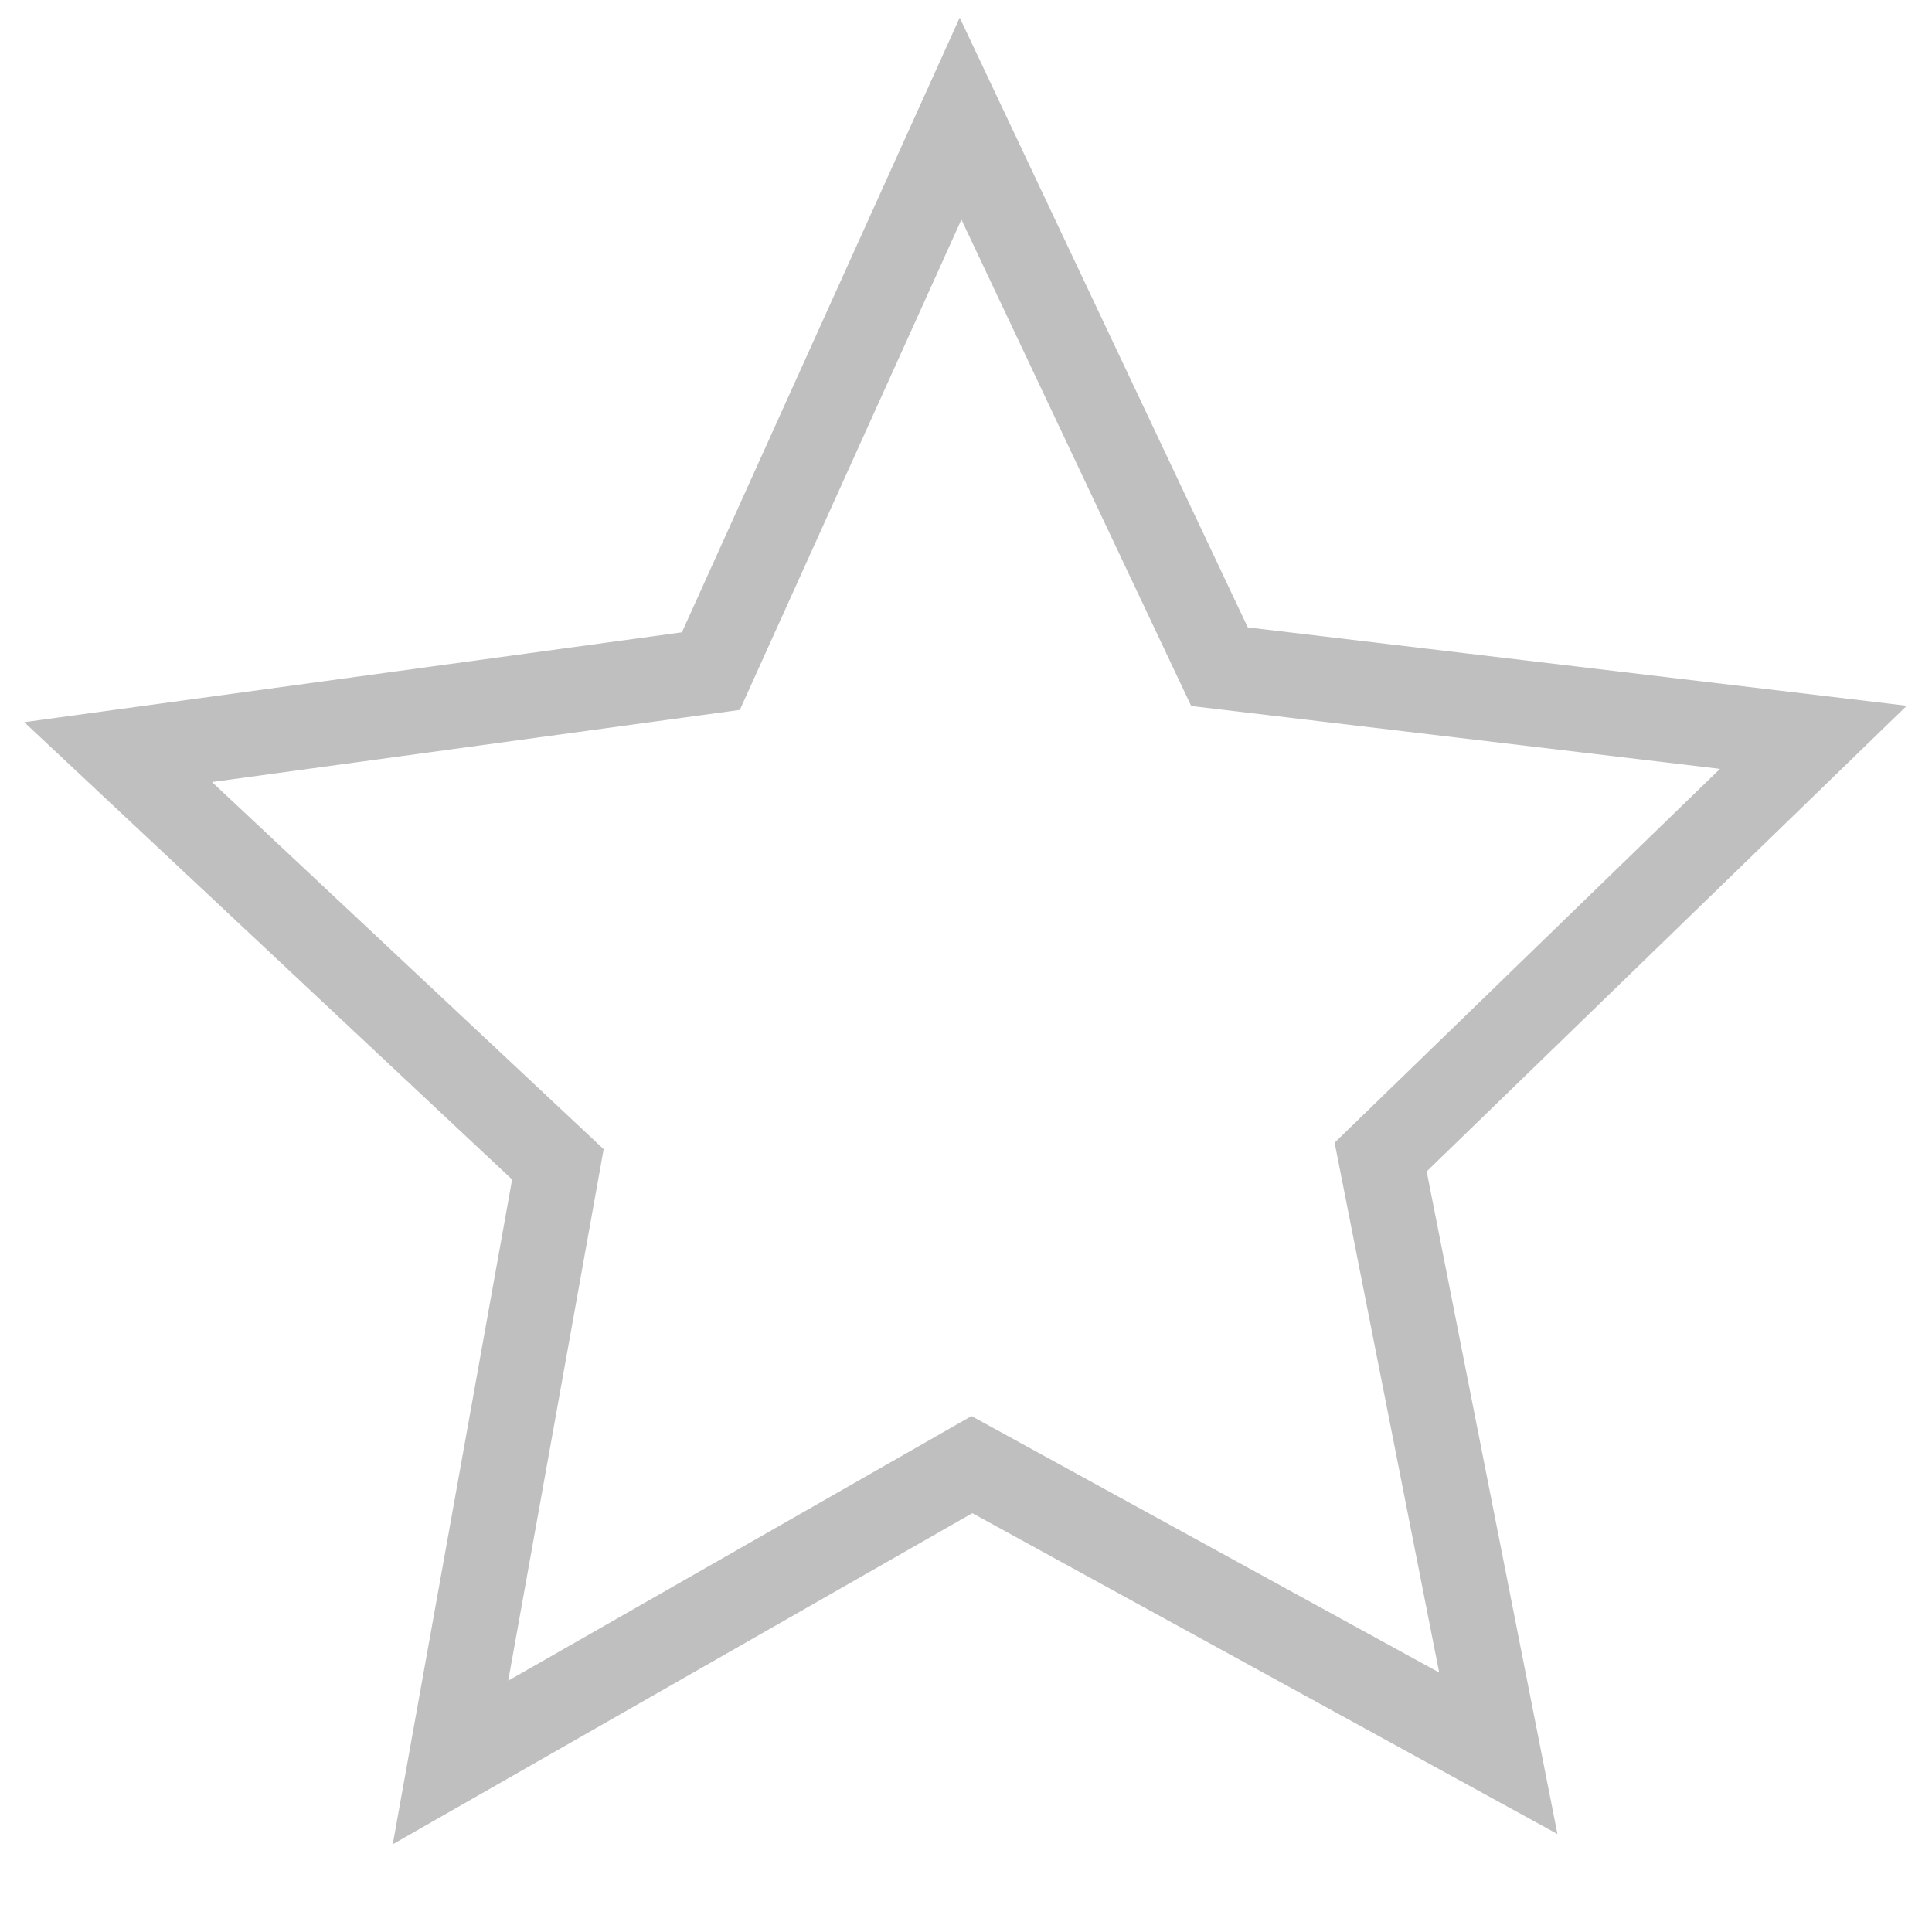
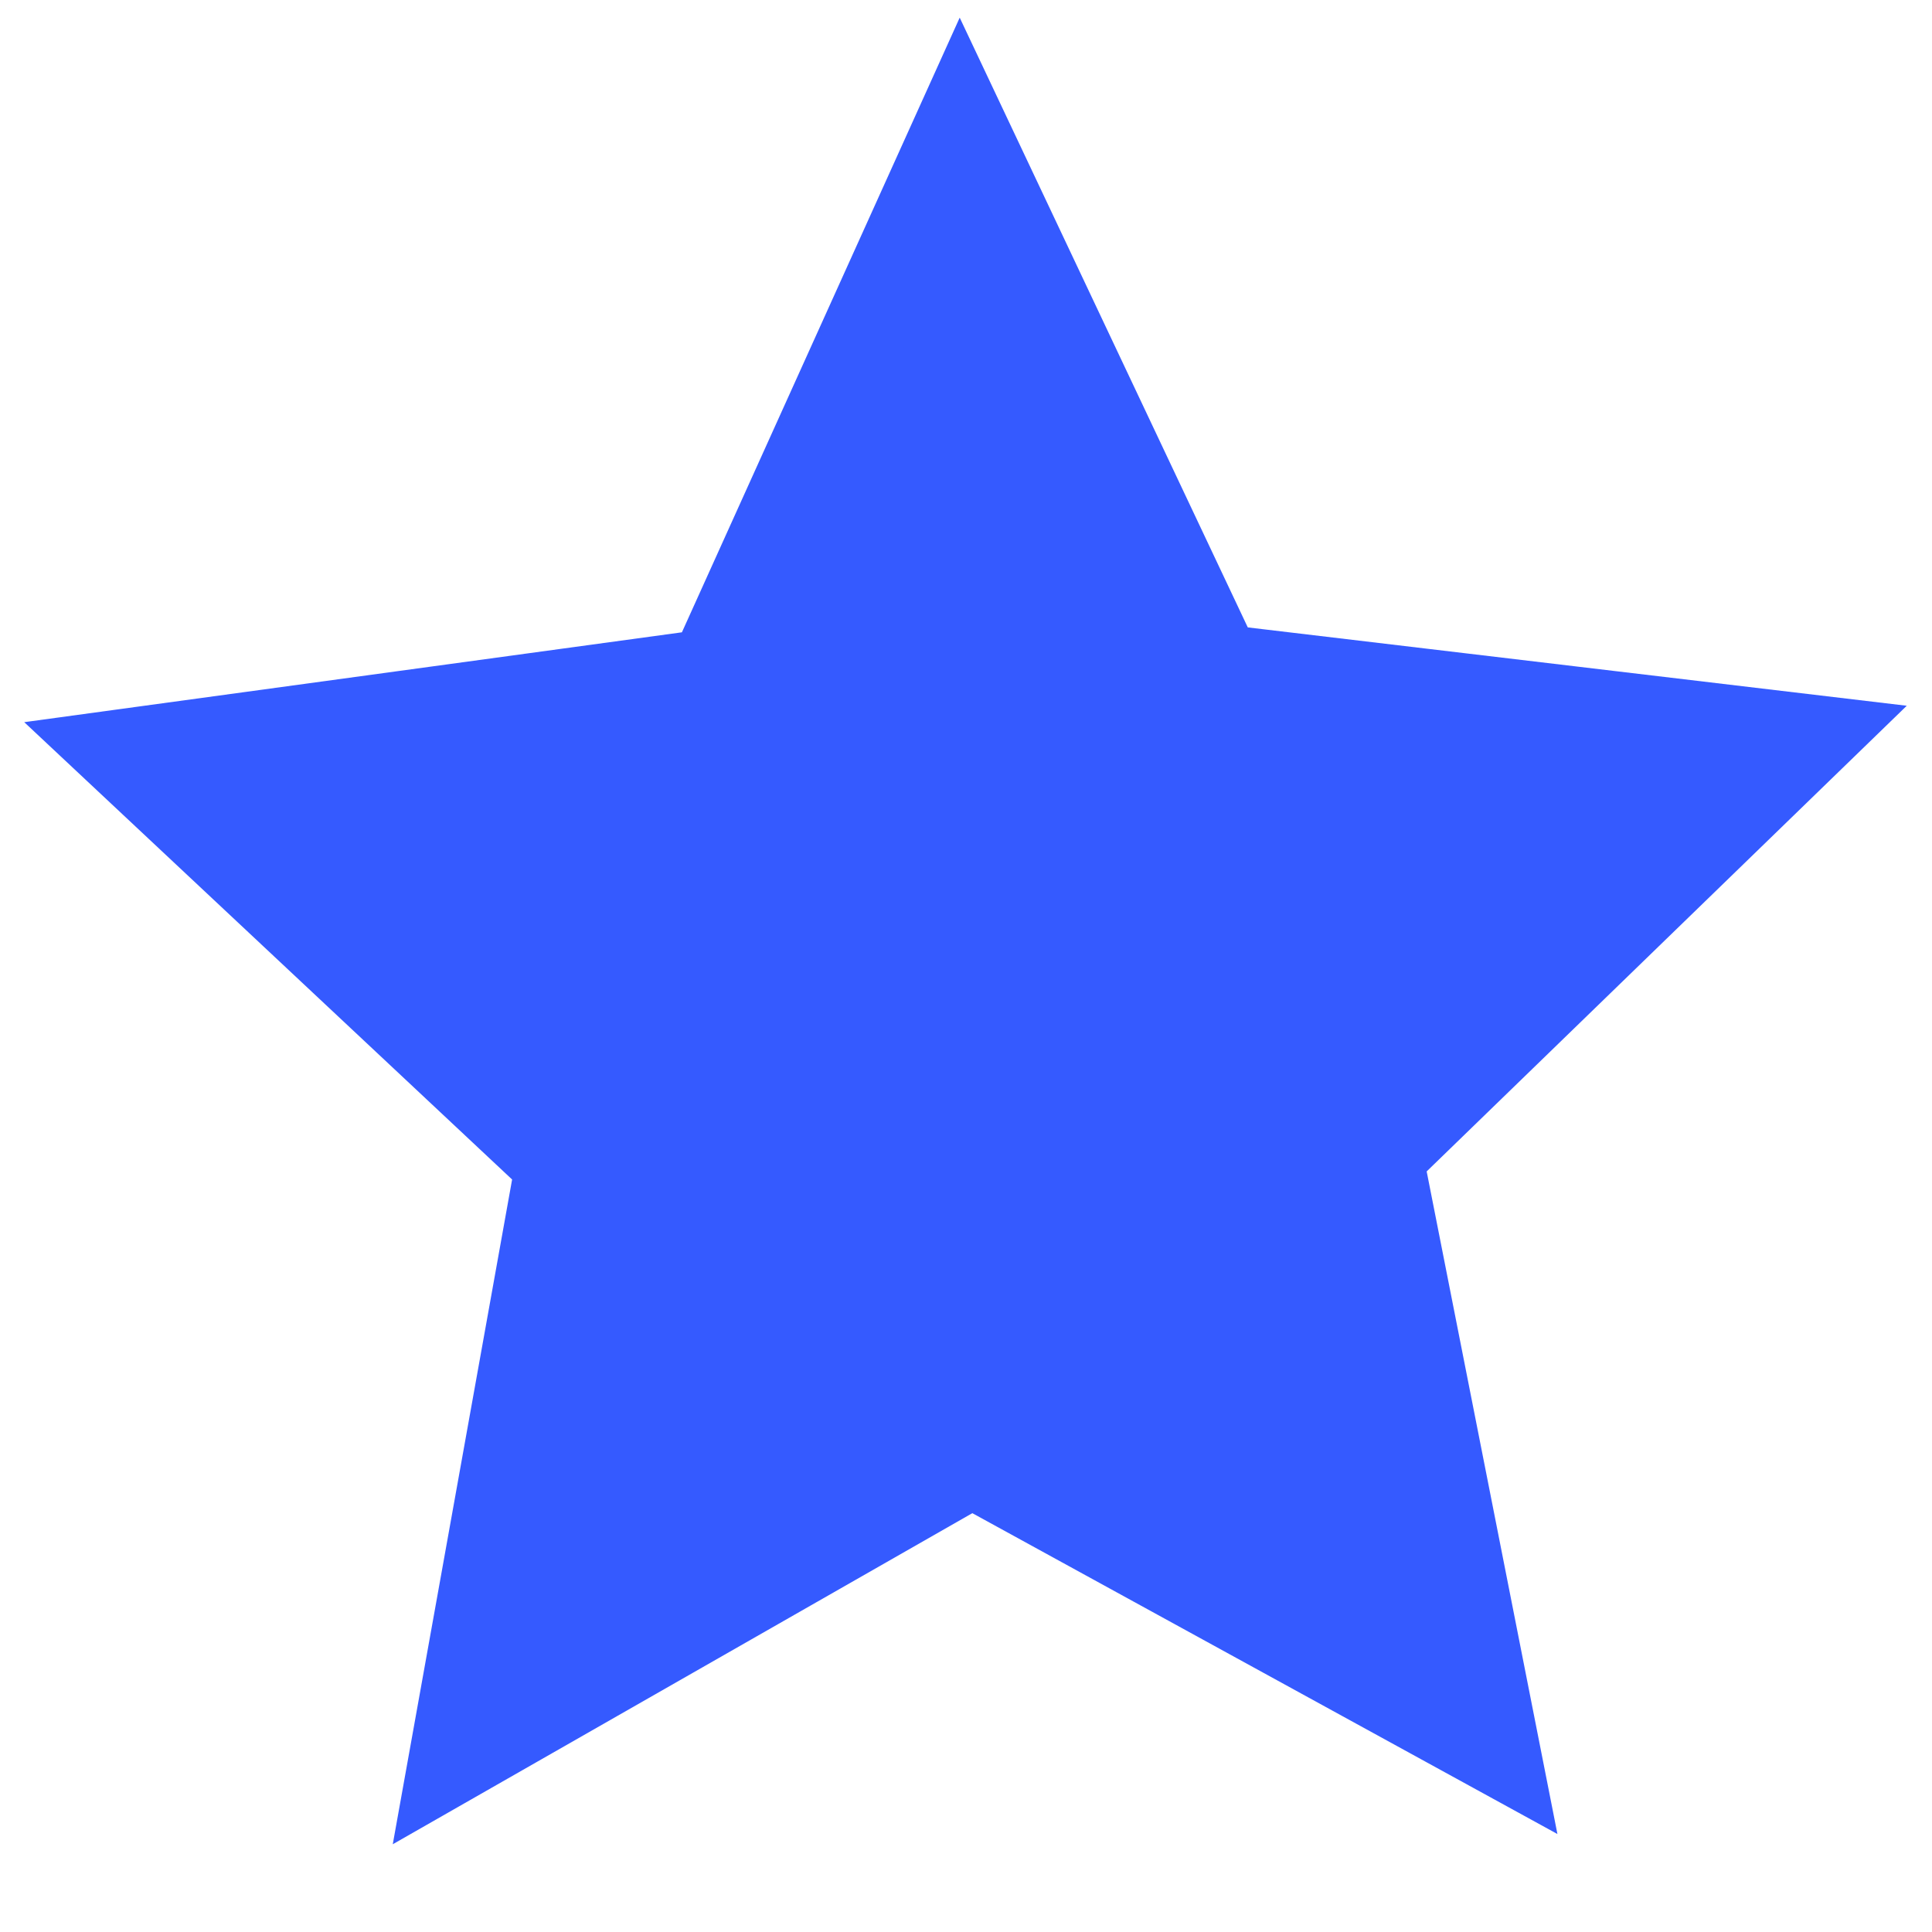
- <svg xmlns="http://www.w3.org/2000/svg" width="800px" height="800px" viewBox="-2.31 -2.31 37.62 37.62" version="1.1" fill="#BFBFBF" stroke="#BFBFBF">
+ <svg xmlns="http://www.w3.org/2000/svg" width="800px" height="800px" viewBox="-2.31 -2.31 37.62 37.62" version="1.1" fill="#355AFF" stroke="#355AFF">
  <g id="SVGRepo_bgCarrier" stroke-width="0" />
  <g id="SVGRepo_tracerCarrier" stroke-linecap="round" stroke-linejoin="round" stroke="#CCCCCC" stroke-width="0.33" />
  <g id="SVGRepo_iconCarrier">
    <defs> </defs>
    <g id="Vivid.JS" stroke-width="1.65" fill="none" fill-rule="evenodd">
-       <g id="Vivid-Icons" transform="translate(-903, -411)" fill="">
+       <g id="Vivid-Icons" transform="translate(-903, -411)" fill="#355AFF">
        <g id="Icons" transform="translate(37, 169)">
          <g id="star" transform="translate(858, 234)">
            <g transform="translate(7, 8)" id="Shape">
              <polygon points="27.865 31.83 17.615 26.209 7.462 32.009 9.553 20.362 0.99 12.335 12.532 10.758 17.394 0 22.436 10.672 34 12.047 25.574 20.22"> </polygon>
            </g>
          </g>
        </g>
      </g>
    </g>
  </g>
</svg>
